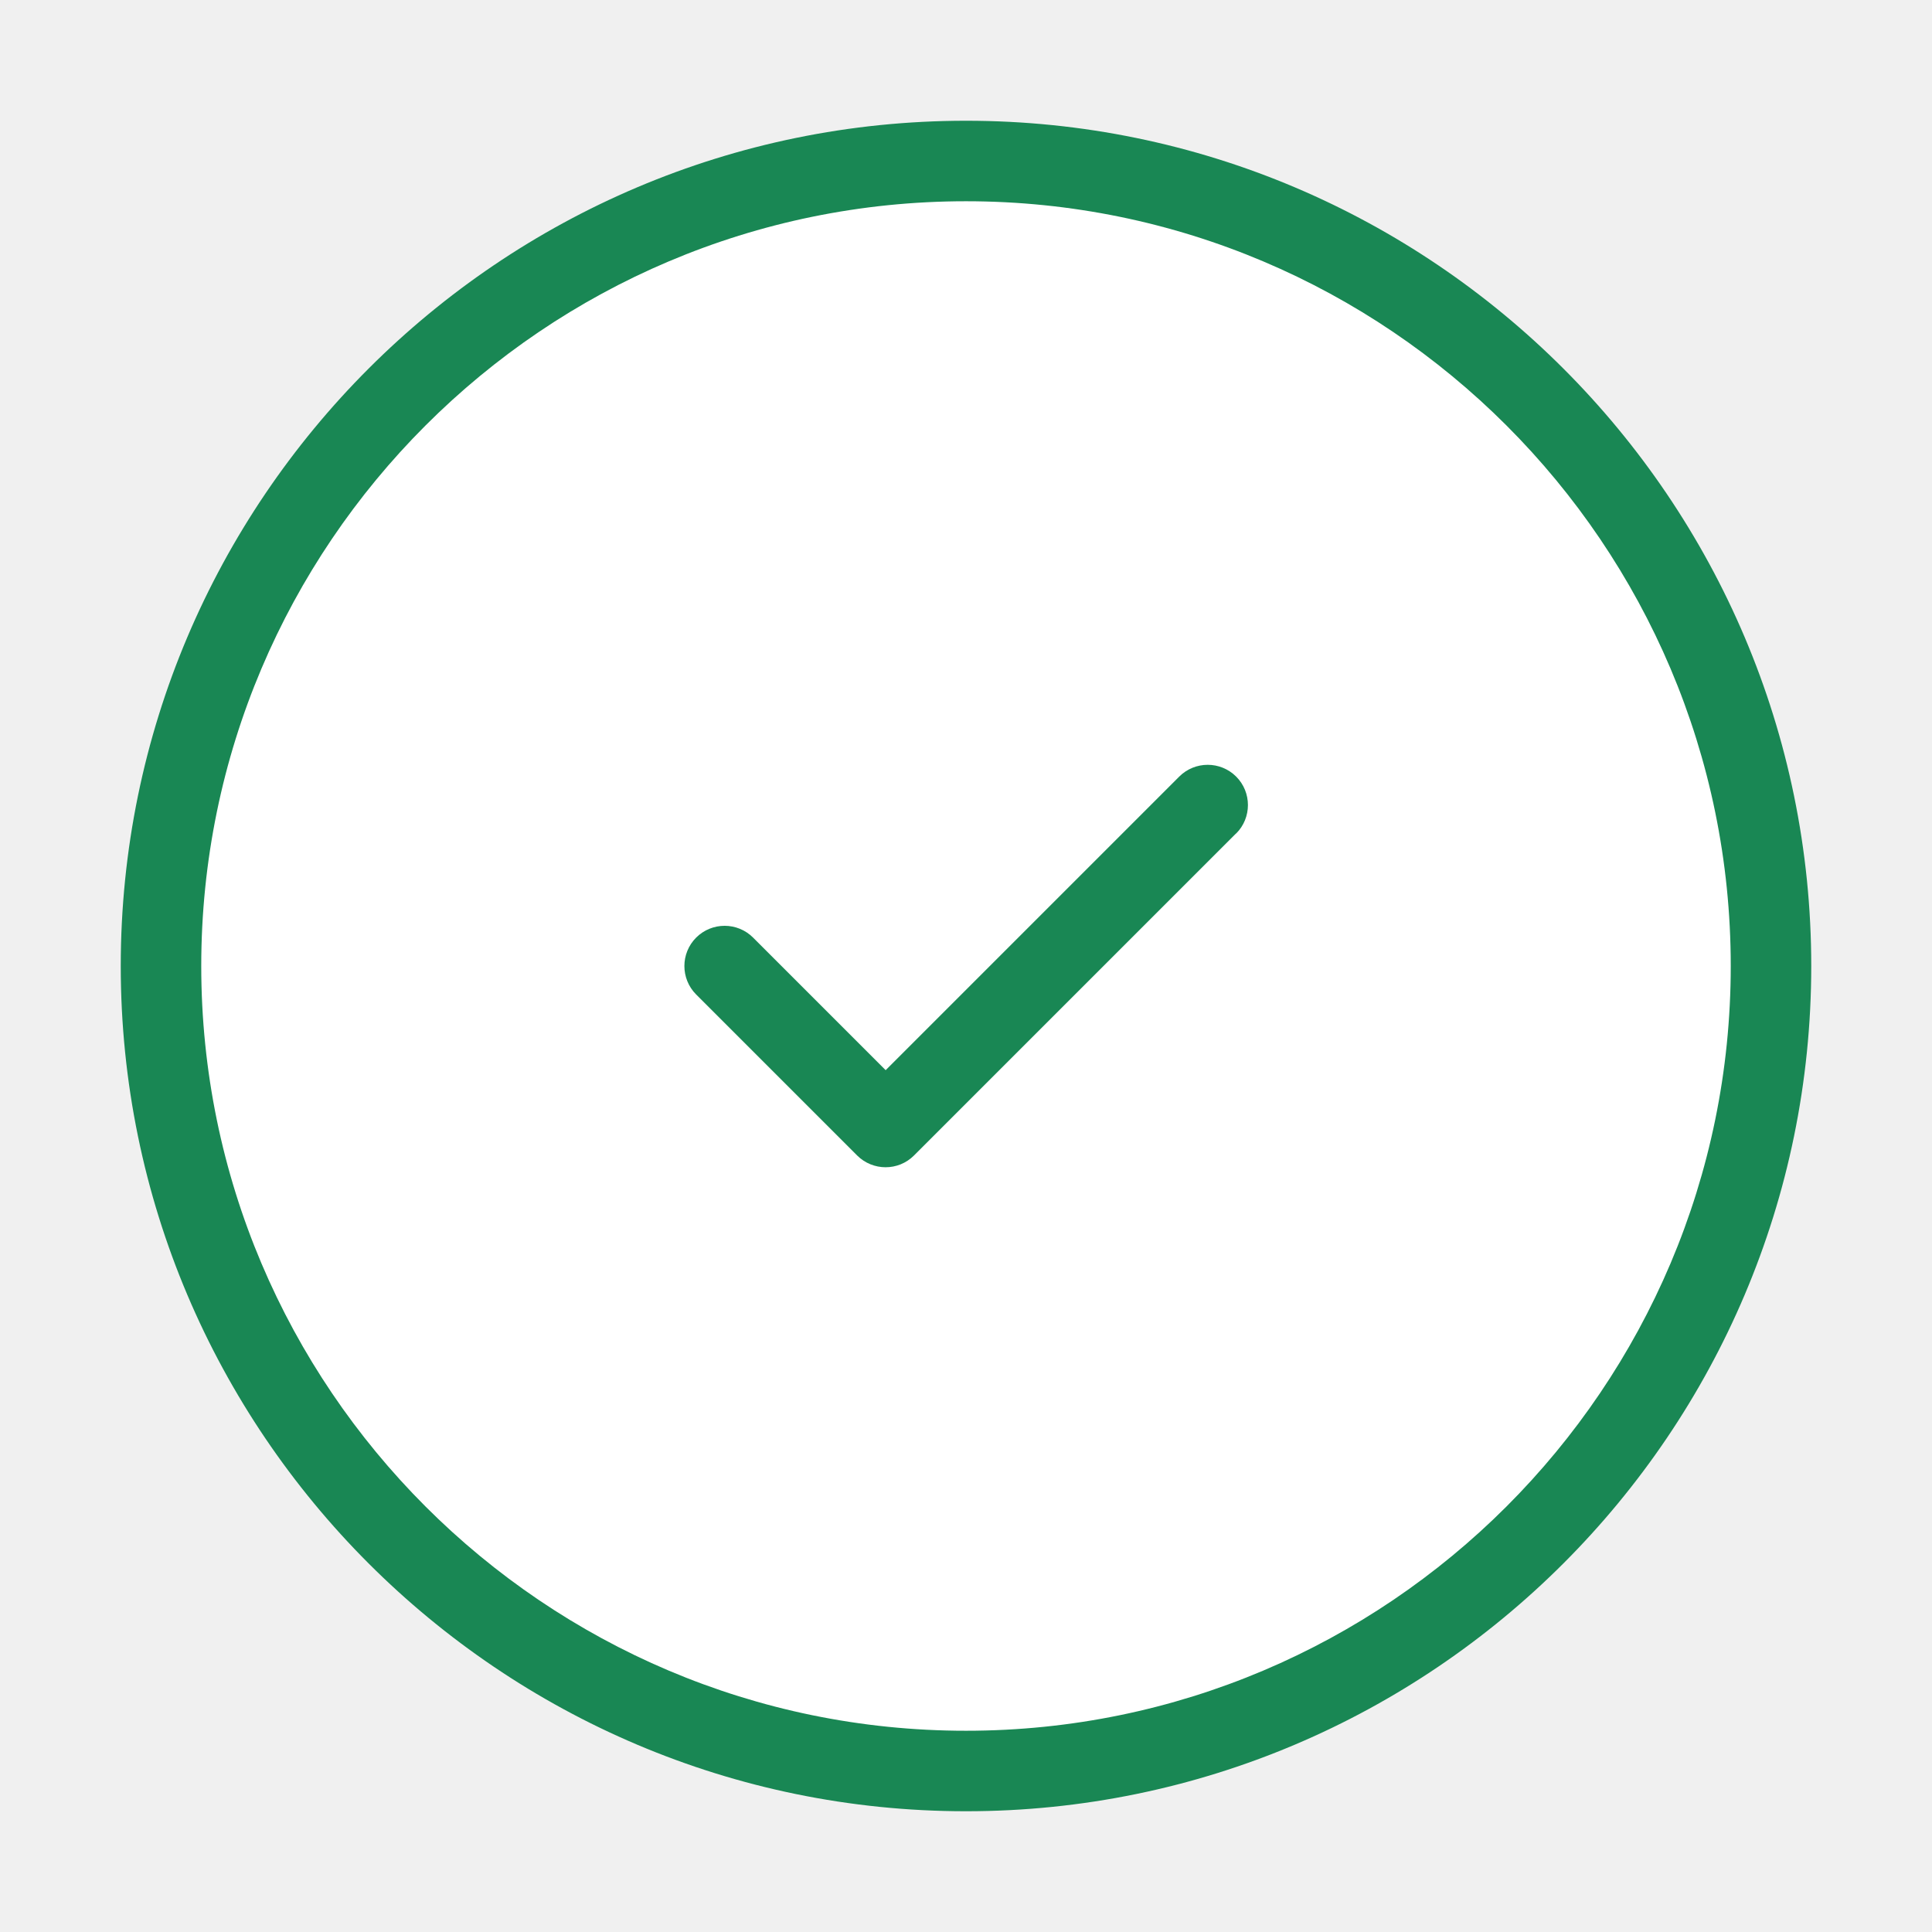
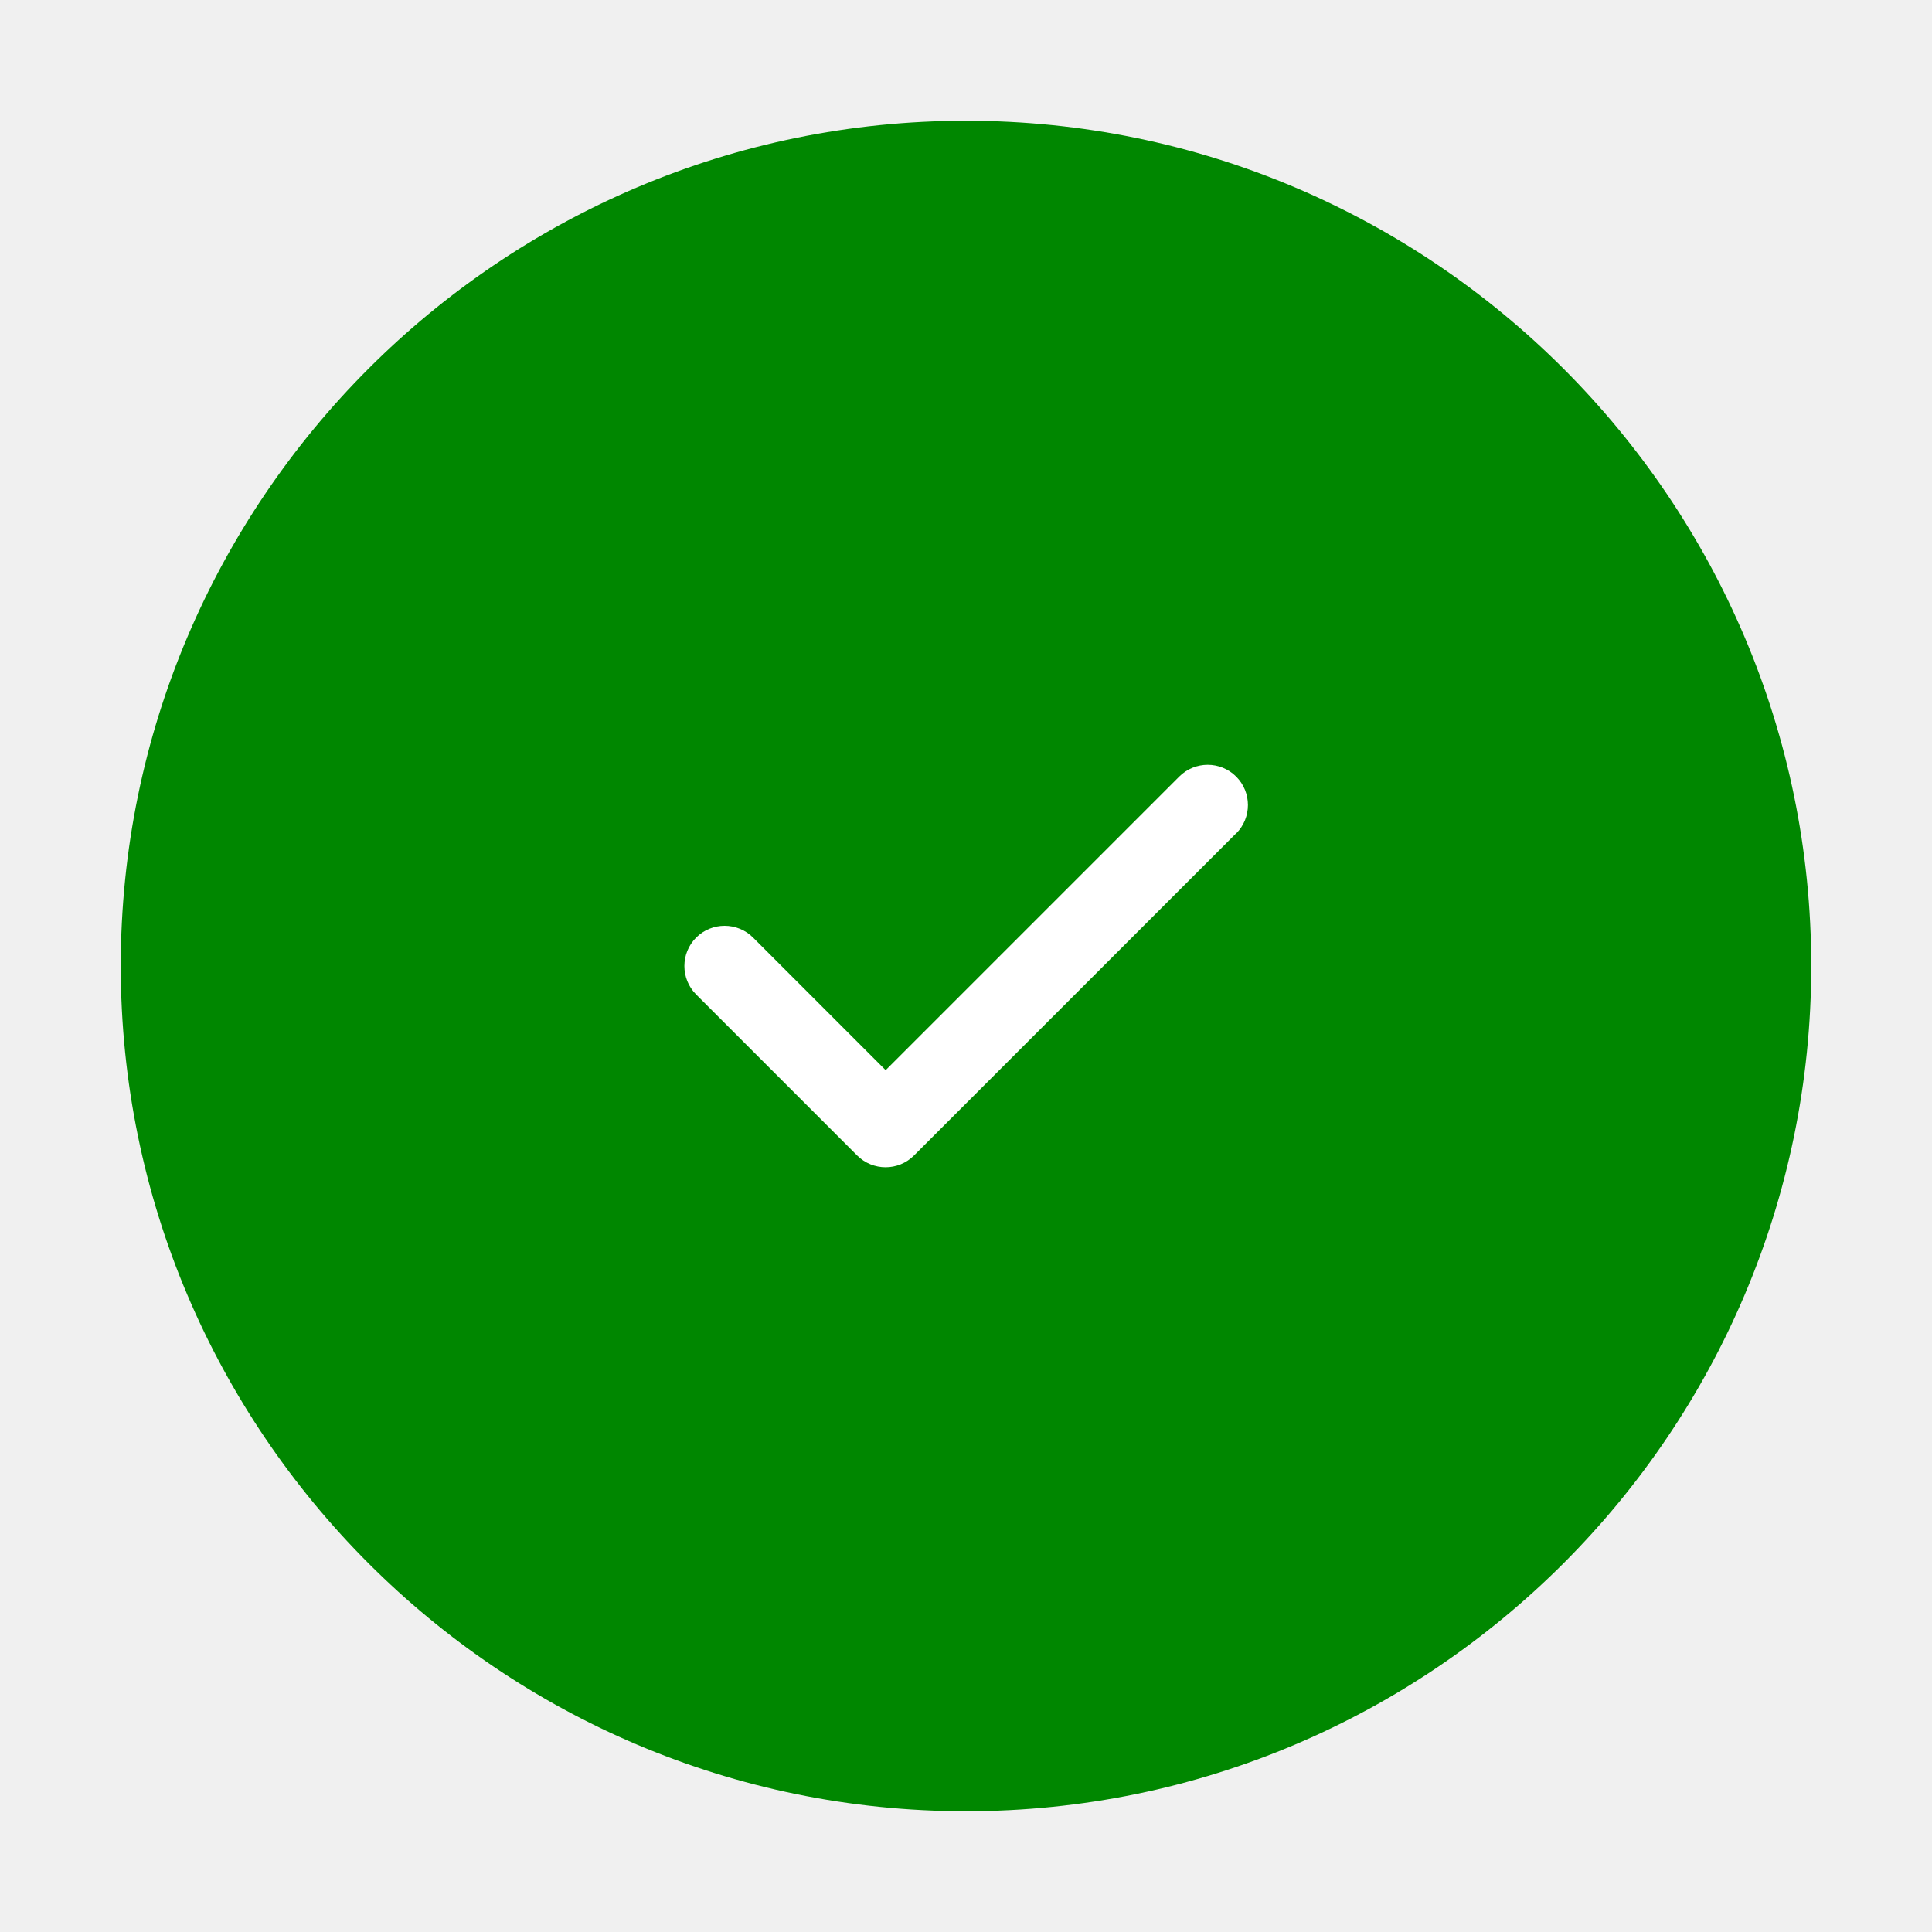
<svg xmlns="http://www.w3.org/2000/svg" version="1.1" width="100%" height="100%" x="0" y="0" viewBox="0 0 24 24" style="enable-background:new 0 0 512 512" xml:space="preserve" class="" preserveAspectRatio="xMidYMid">
  <g>
-     <path d="m22 12c0 5.523-4.477 10-10 10s-10-4.477-10-10 4.477-10 10-10 10 4.477 10 10z" fill="#ffffff" data-original="#4ade80" class="" />
-     <path d="m15.354 10.354-4 4c-.098.098-.226.146-.353.146s-.256-.049-.353-.146l-2-2c-.195-.195-.195-.512 0-.707s.512-.195.707 0l1.647 1.647 3.647-3.647c.195-.195.512-.195.707 0s.195.512 0 .707z" fill="#198754" data-original="#ffffff" class="" />
-     <path d="m12 1.5c-5.79 0-10.5 4.71-10.5 10.5s4.71 10.5 10.5 10.5 10.5-4.71 10.5-10.5-4.71-10.5-10.5-10.5zm0 20c-5.238 0-9.5-4.262-9.5-9.5s4.262-9.5 9.5-9.5 9.5 4.262 9.5 9.5-4.262 9.5-9.5 9.5z" fill="#198754" data-original="#0f172a" class="" />
+     <path d="m22 12c0 5.523-4.477 10-10 10s-10-4.477-10-10 4.477-10 10-10 10 4.477 10 10z" fill="#008700" data-original="#4ade80" class="" />
+     <path d="m15.354 10.354-4 4c-.098.098-.226.146-.353.146s-.256-.049-.353-.146l-2-2c-.195-.195-.195-.512 0-.707s.512-.195.707 0l1.647 1.647 3.647-3.647c.195-.195.512-.195.707 0s.195.512 0 .707z" fill="#fff" data-original="#ffffff" class="" />
+     <path d="m12 1.5c-5.79 0-10.5 4.71-10.5 10.5s4.71 10.5 10.5 10.5 10.5-4.71 10.5-10.5-4.71-10.5-10.5-10.5zm0 20c-5.238 0-9.5-4.262-9.5-9.5s4.262-9.5 9.5-9.5 9.5 4.262 9.5 9.5-4.262 9.5-9.5 9.5z" fill="#008700" data-original="#0f172a" class="" />
  </g>
</svg>
